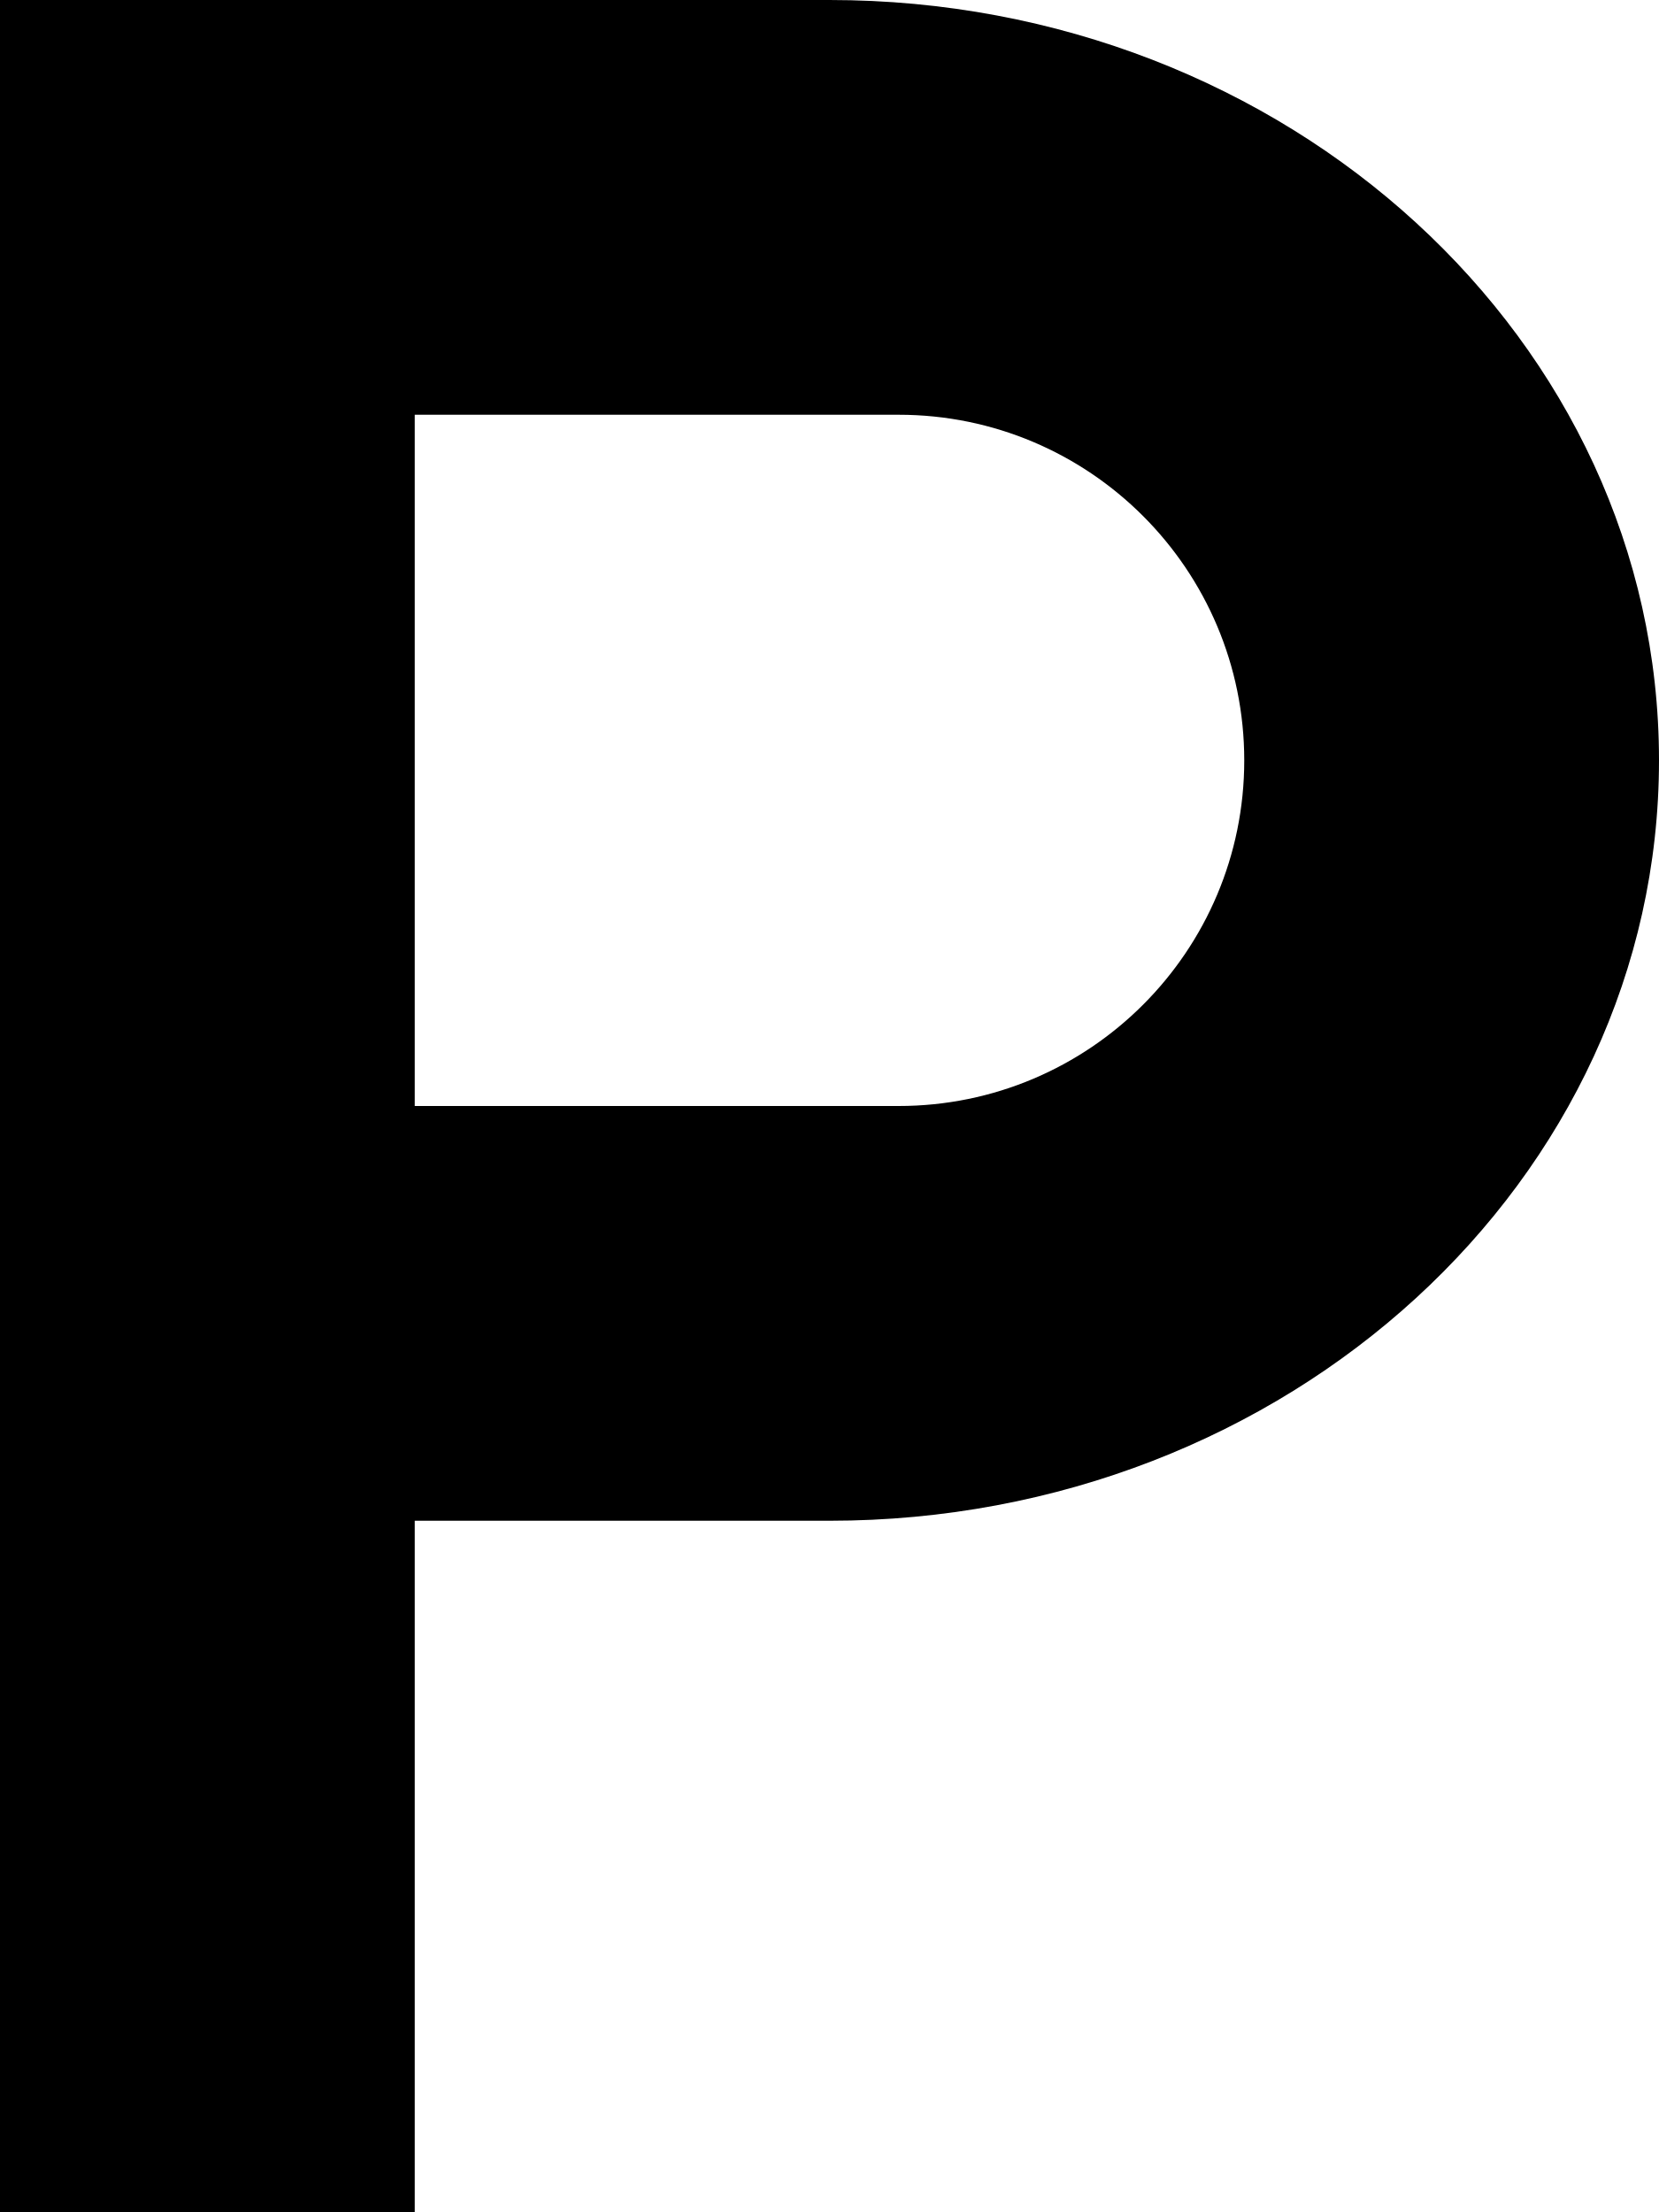
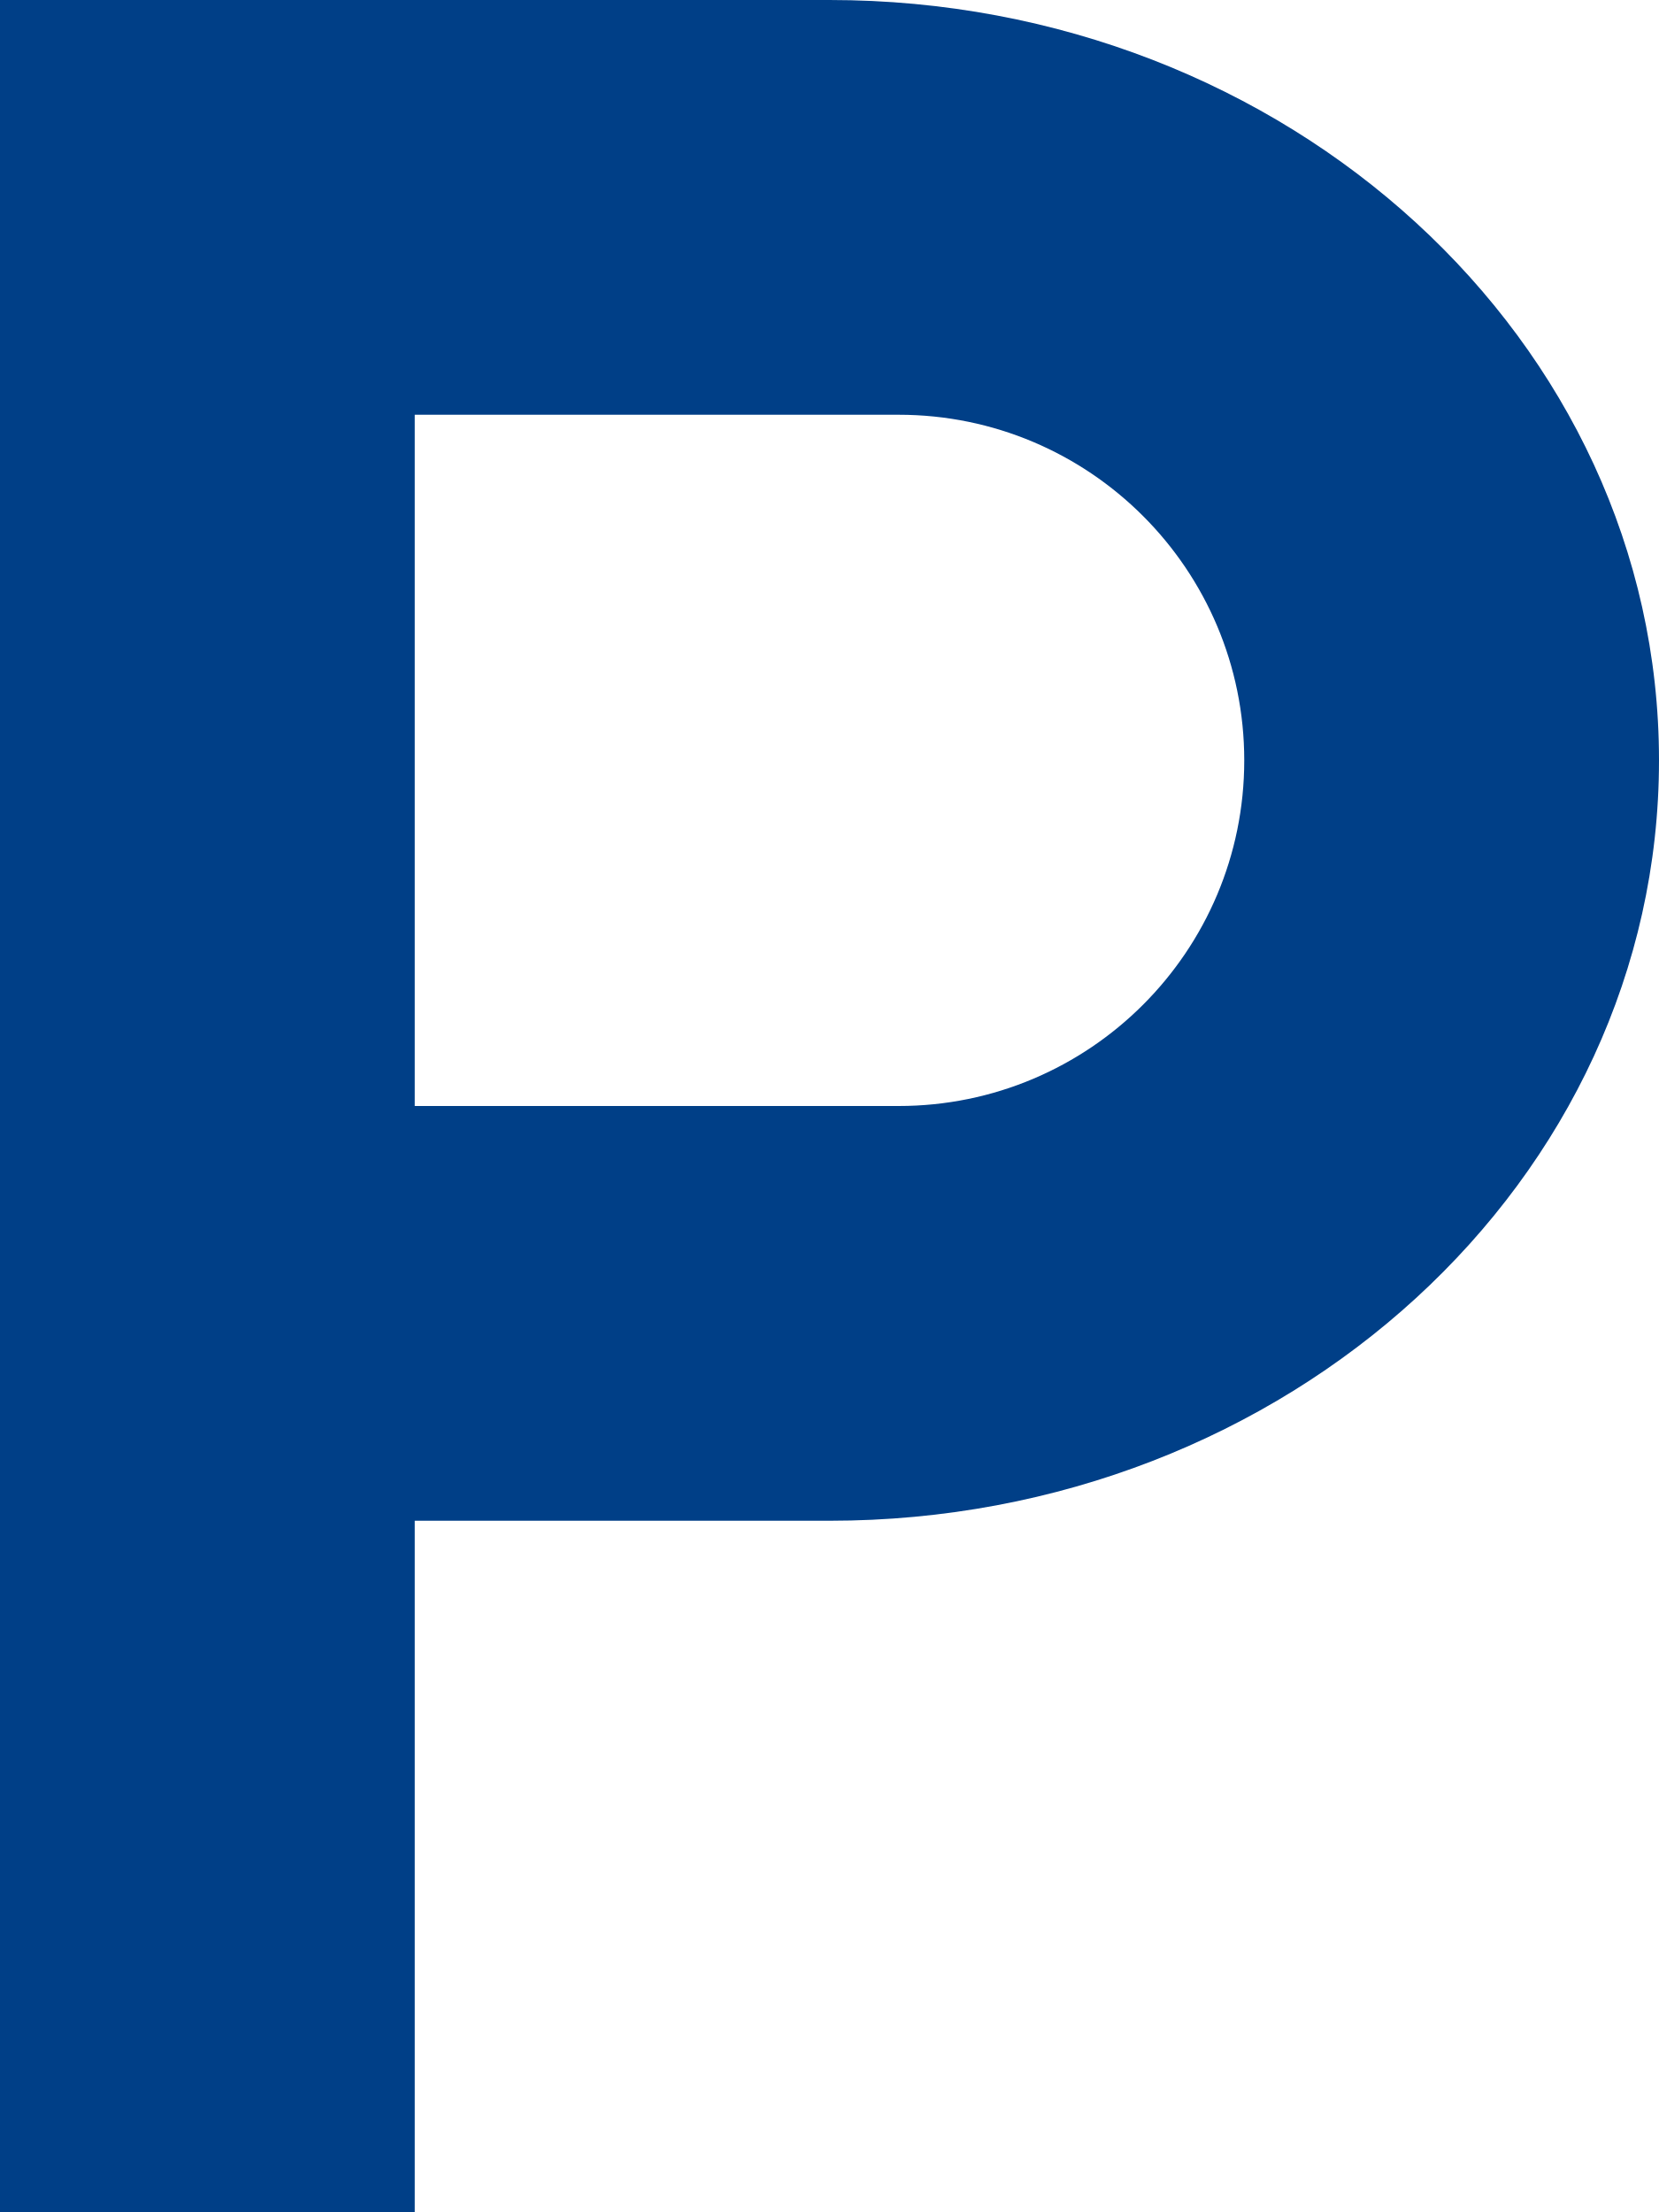
- <svg xmlns="http://www.w3.org/2000/svg" width="12" height="16" version="1.1">
-   <path d="m0 0v16h3v-5h3a6 5.5 0 0 0 6-5.5 6 5.5 0 0 0-6-5.5h-4zm3 3h3.5a2.5 2.5 0 0 1 2.5 2.5 2.5 2.5 0 0 1-2.5 2.5h-3.5z" />
+ <svg xmlns="http://www.w3.org/2000/svg" width="24" height="32" version="1.1" id="svg36">
+   <defs id="defs40" />
+   <path d="M 0,0 V 32 H 6 V 22 h 6 A 12,11 0 0 0 24,11 12,11 0 0 0 12,0 H 4 Z m 6,6 h 7 a 5,5 0 0 1 5,5 5,5 0 0 1 -5,5 H 6 Z" id="path34" style="fill:#003f87;fill-opacity:1;stroke-width:2" />
</svg>
